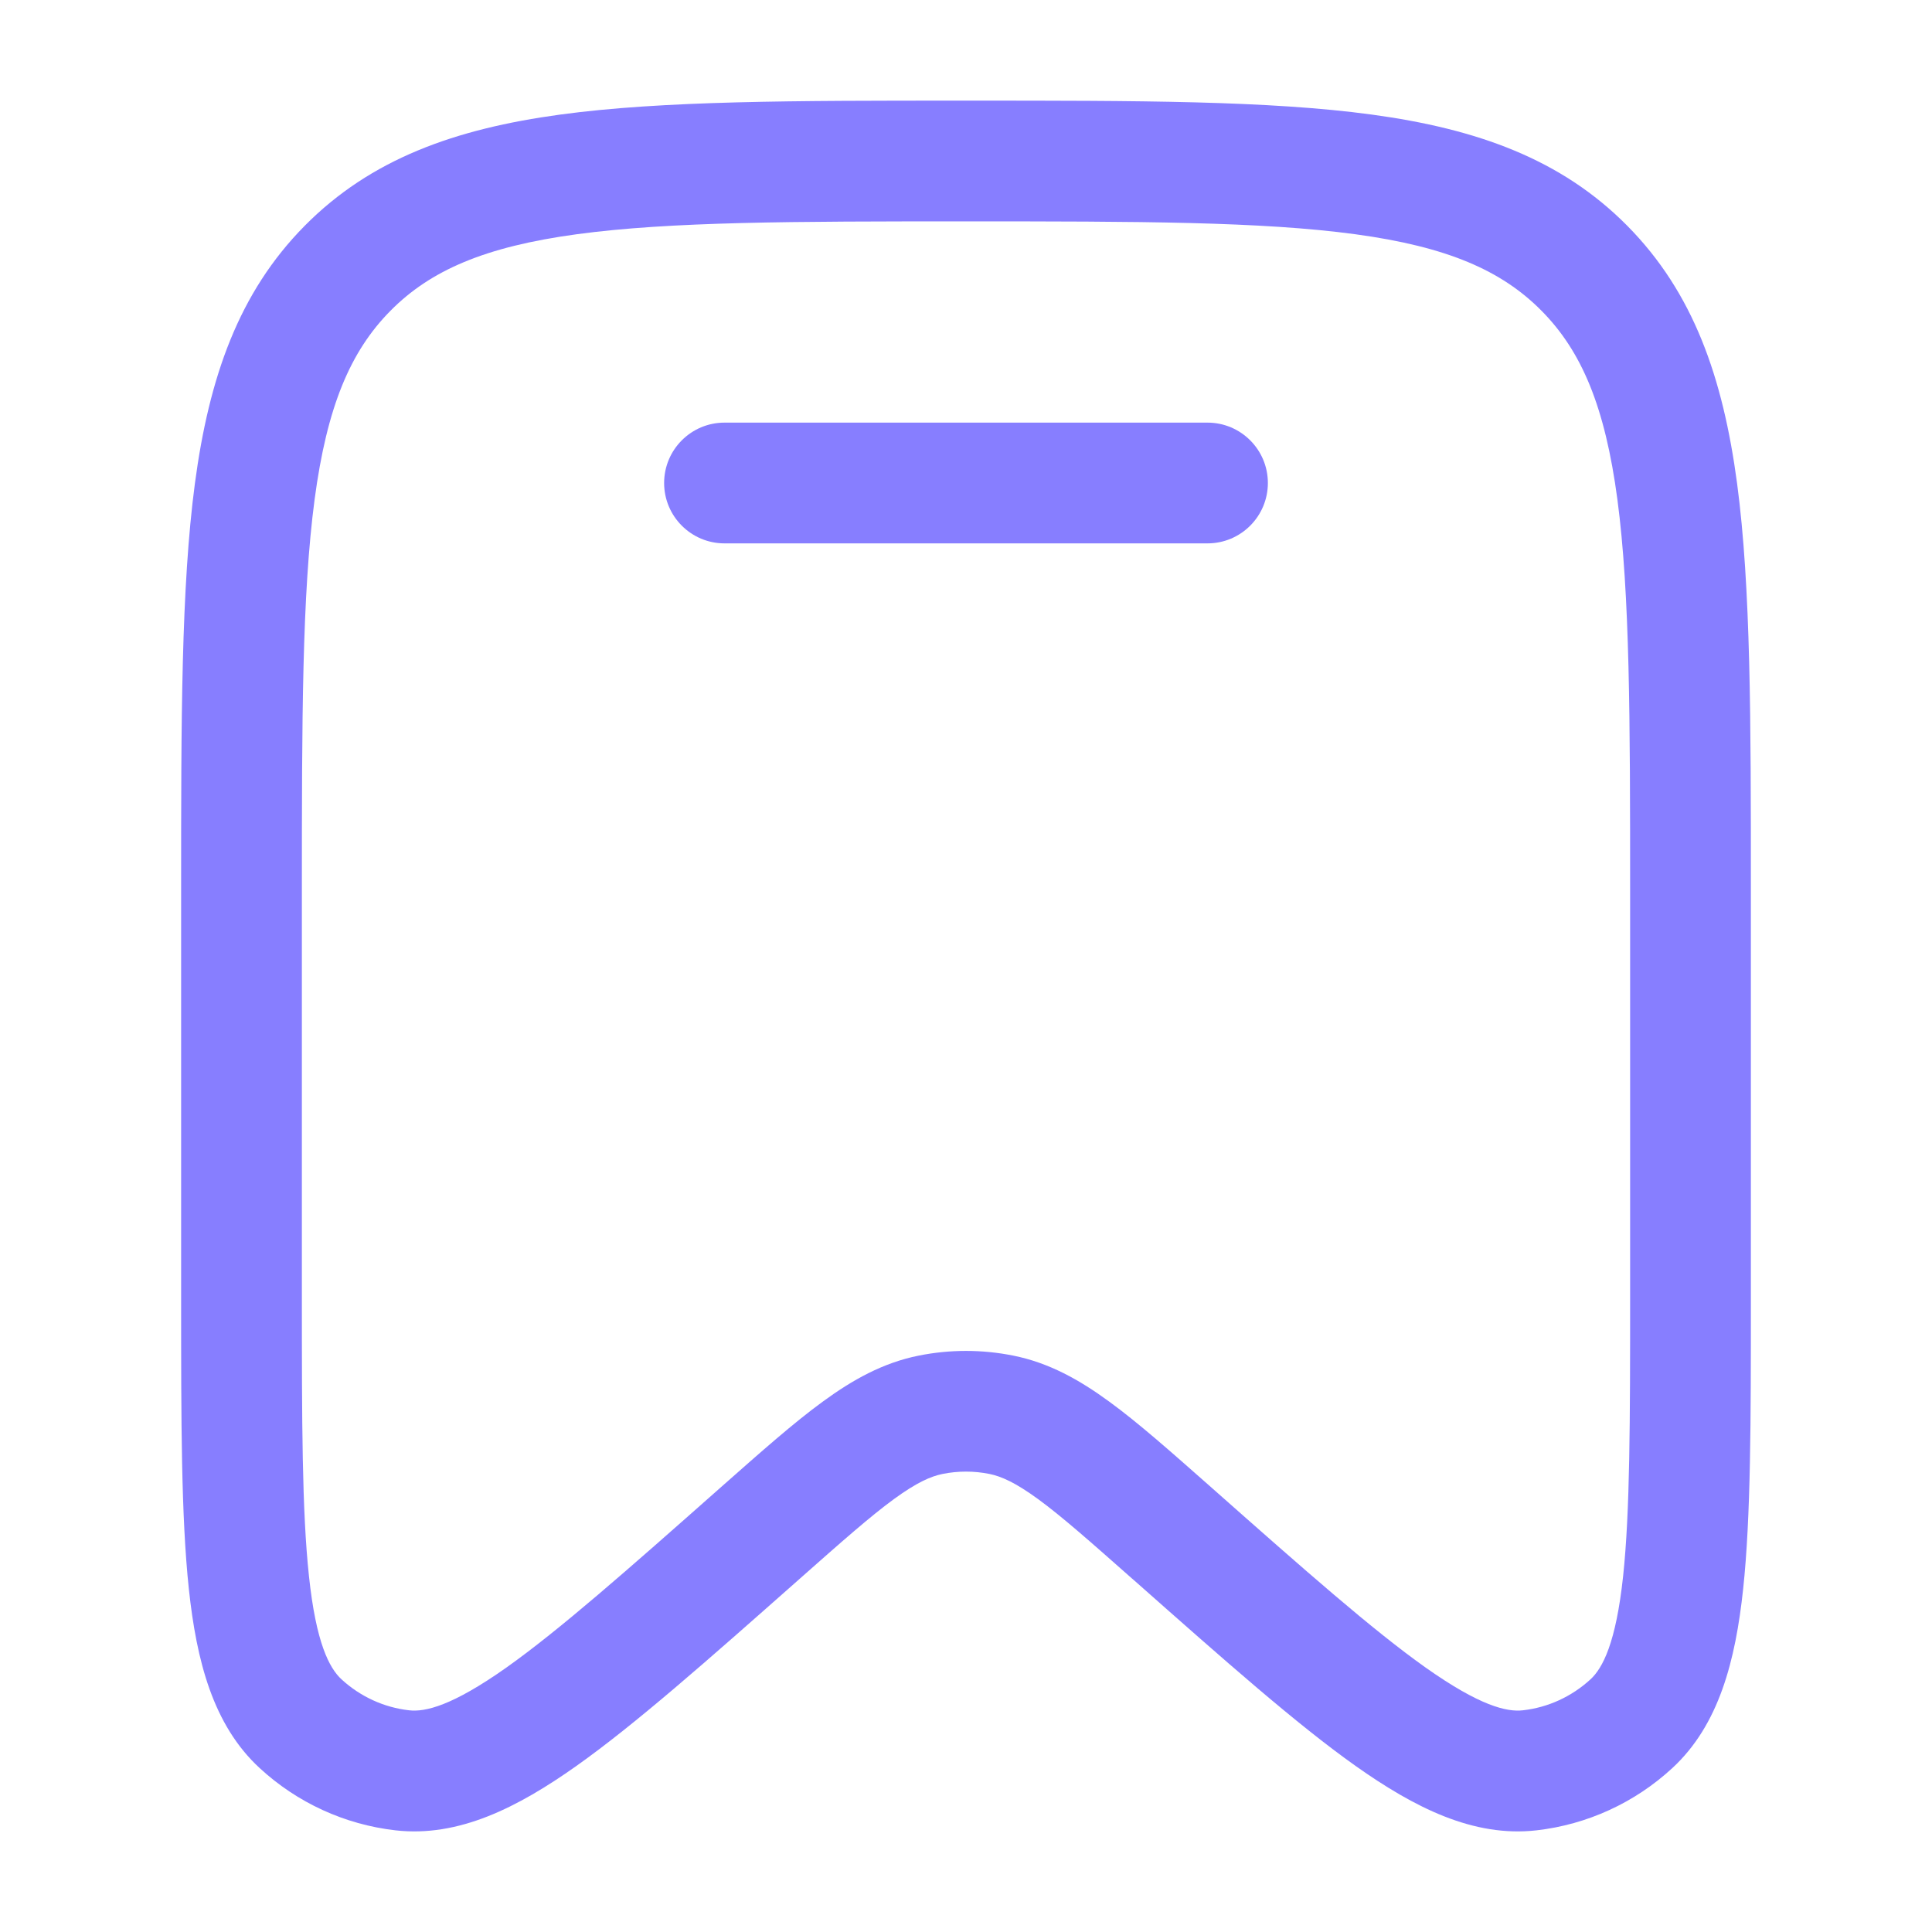
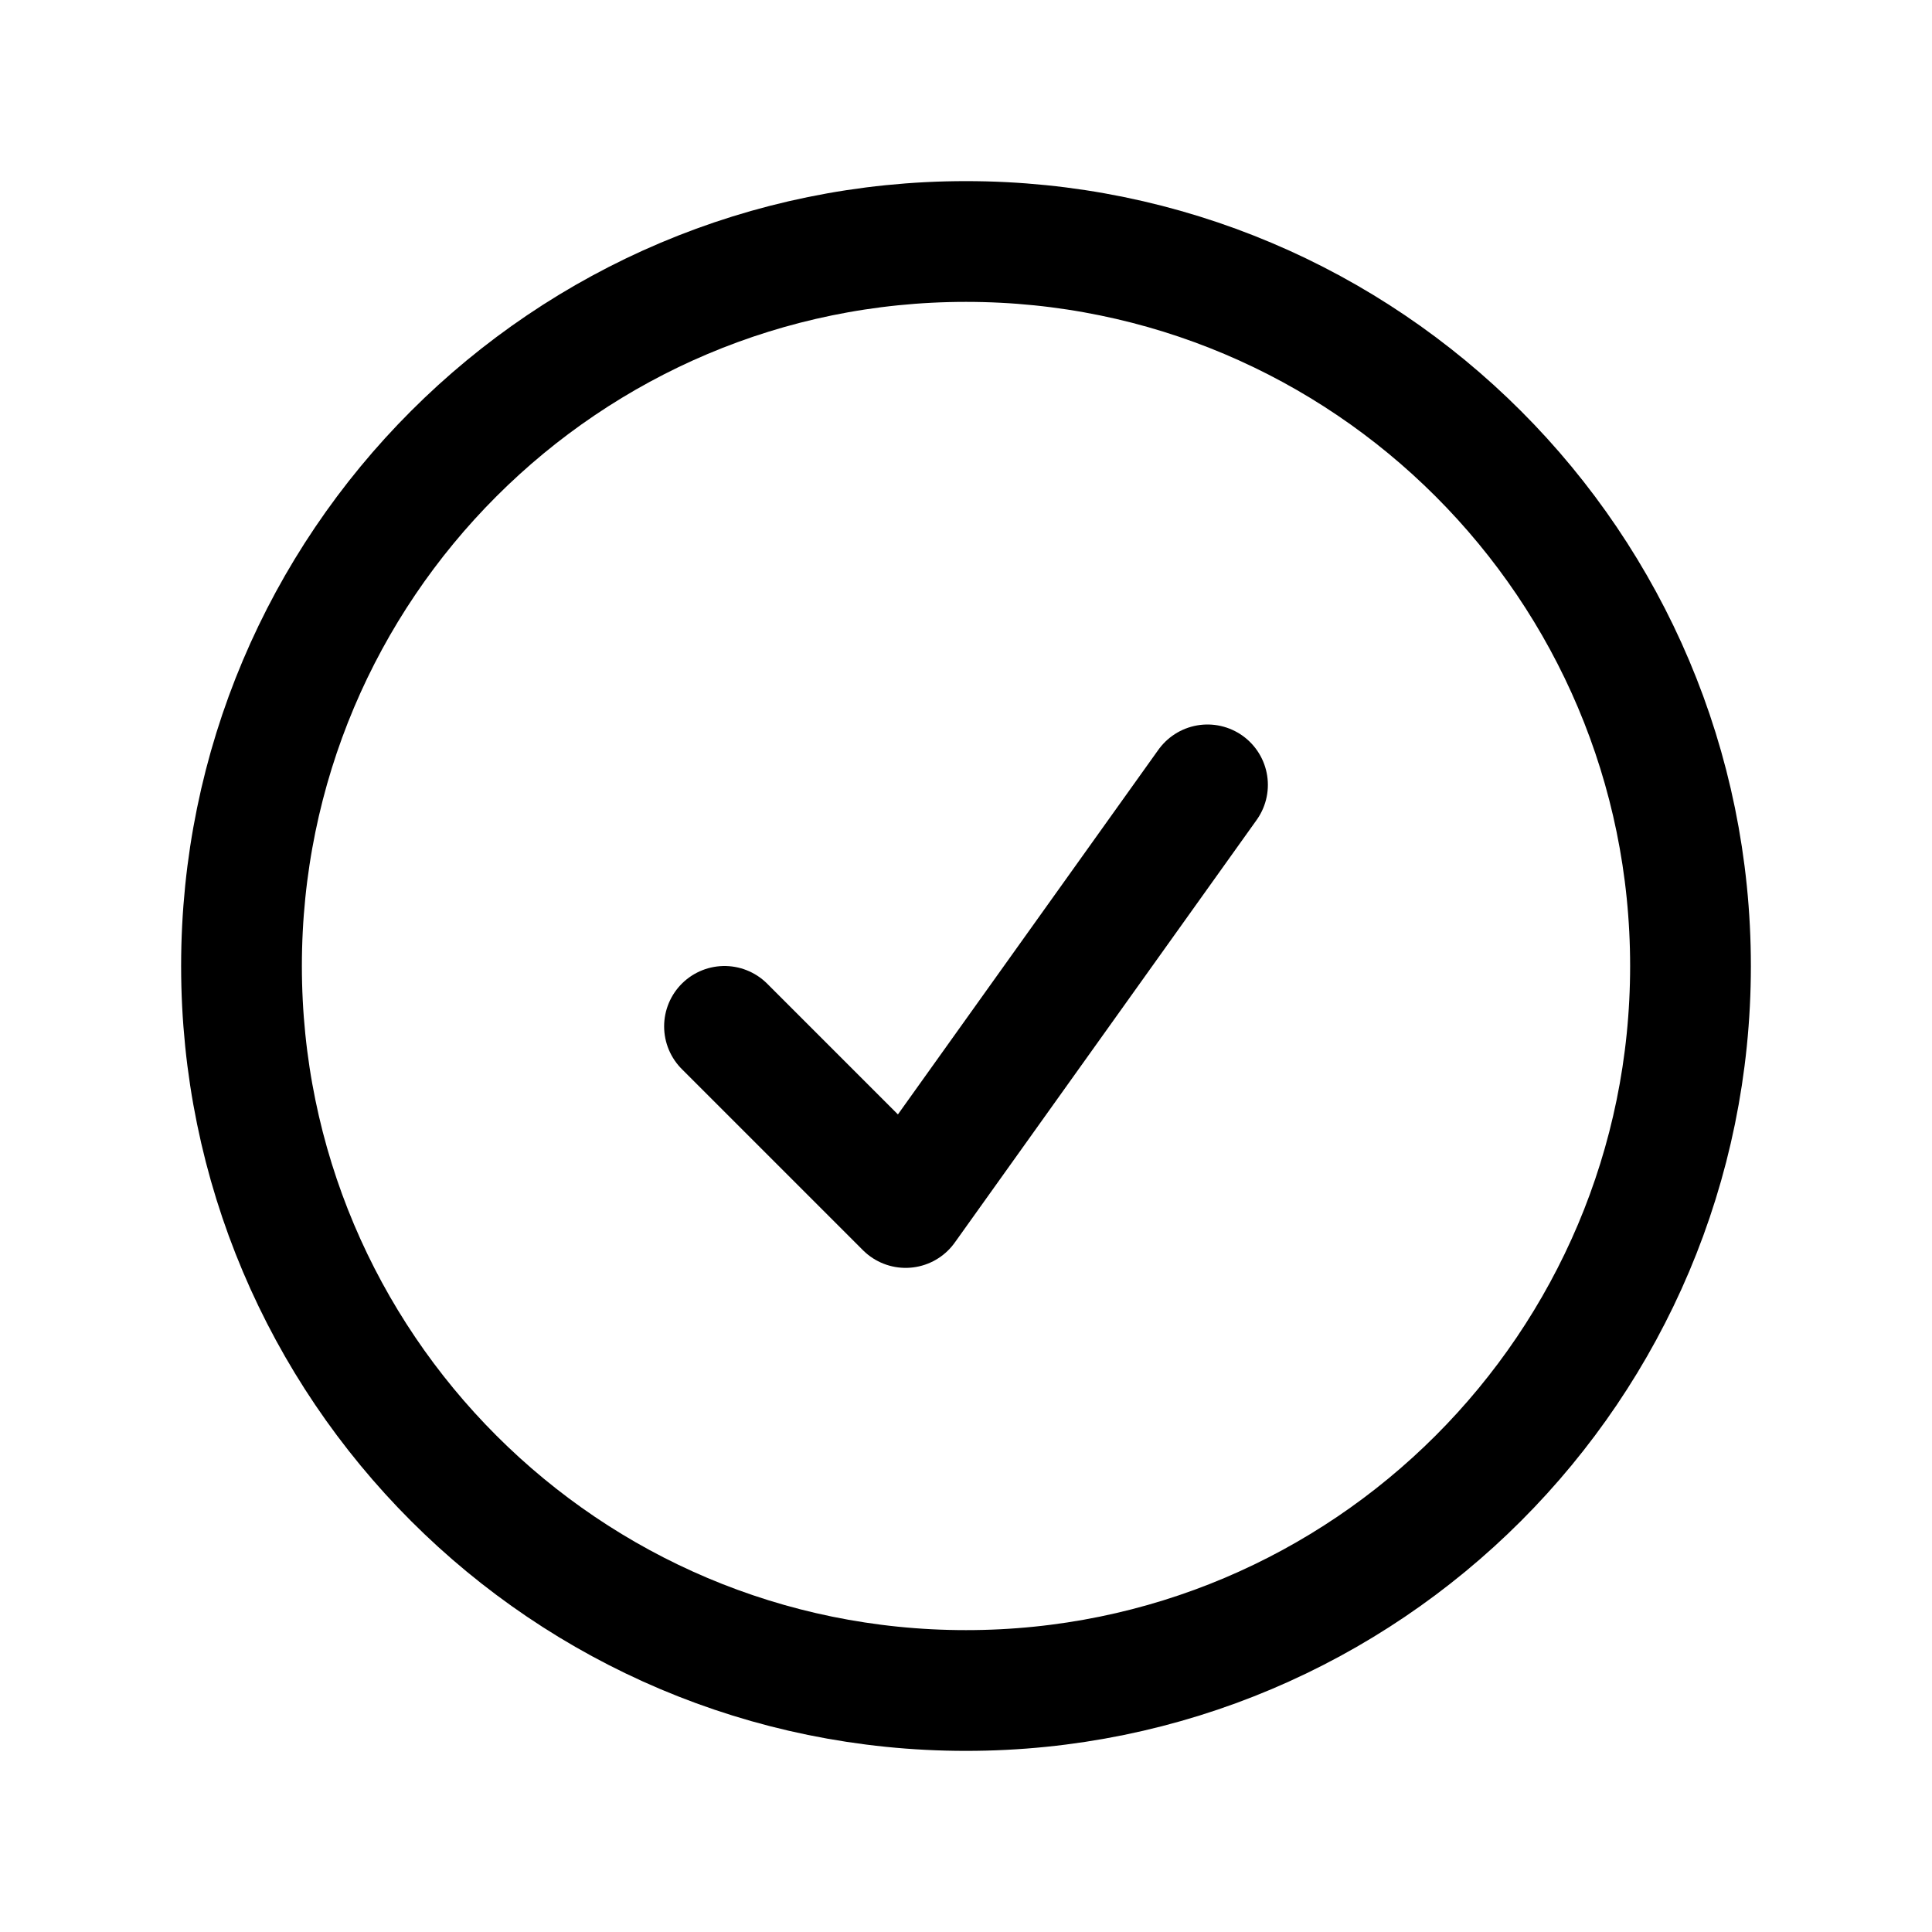
- <svg xmlns="http://www.w3.org/2000/svg" width="24" height="24" viewBox="0 0 24 24" fill="none">
-   <path d="M9 5.25C8.586 5.25 8.25 5.586 8.25 6C8.25 6.414 8.586 6.75 9 6.75H15C15.414 6.75 15.75 6.414 15.75 6C15.75 5.586 15.414 5.25 15 5.25H9Z" fill="#877EFF" />
-   <path fill-rule="evenodd" clip-rule="evenodd" d="M11.943 1.25C9.87 1.25 8.237 1.25 6.961 1.423C5.651 1.601 4.606 1.975 3.785 2.805C2.965 3.634 2.597 4.687 2.421 6.007C2.25 7.296 2.25 8.945 2.25 11.041V16.139C2.25 17.647 2.25 18.84 2.346 19.739C2.441 20.627 2.644 21.428 3.226 21.964C3.692 22.394 4.282 22.665 4.912 22.737C5.699 22.827 6.434 22.451 7.159 21.938C7.892 21.419 8.781 20.632 9.903 19.64L9.939 19.608C10.459 19.148 10.811 18.837 11.105 18.622C11.389 18.415 11.562 18.34 11.708 18.31C11.901 18.271 12.099 18.271 12.292 18.31C12.438 18.34 12.611 18.415 12.895 18.622C13.189 18.837 13.541 19.148 14.061 19.608L14.098 19.64C15.219 20.632 16.108 21.419 16.841 21.938C17.566 22.451 18.301 22.827 19.088 22.737C19.718 22.665 20.308 22.394 20.774 21.964C21.355 21.428 21.559 20.627 21.654 19.739C21.75 18.84 21.75 17.647 21.75 16.139V11.041C21.75 8.945 21.75 7.295 21.579 6.007C21.403 4.687 21.035 3.634 20.215 2.805C19.394 1.975 18.349 1.601 17.039 1.423C15.763 1.25 14.13 1.25 12.057 1.25H11.943ZM4.851 3.86C5.348 3.358 6.023 3.065 7.163 2.91C8.326 2.752 9.857 2.75 12 2.75C14.143 2.75 15.674 2.752 16.837 2.91C17.977 3.065 18.652 3.358 19.149 3.86C19.647 4.363 19.938 5.048 20.092 6.205C20.248 7.383 20.25 8.932 20.25 11.098V16.091C20.25 17.657 20.249 18.77 20.163 19.579C20.074 20.409 19.91 20.72 19.758 20.861C19.524 21.076 19.23 21.211 18.918 21.246C18.718 21.269 18.384 21.192 17.708 20.714C17.05 20.247 16.221 19.516 15.055 18.484L15.029 18.461C14.541 18.03 14.137 17.672 13.78 17.412C13.407 17.139 13.031 16.929 12.588 16.84C12.2 16.762 11.8 16.762 11.412 16.84C10.969 16.929 10.593 17.139 10.22 17.412C9.863 17.672 9.459 18.03 8.971 18.461L8.945 18.484C7.779 19.516 6.95 20.247 6.292 20.714C5.616 21.192 5.282 21.269 5.082 21.246C4.77 21.211 4.476 21.076 4.242 20.861C4.09 20.72 3.926 20.409 3.838 19.579C3.751 18.77 3.75 17.657 3.75 16.091V11.098C3.75 8.932 3.752 7.383 3.908 6.205C4.062 5.048 4.353 4.363 4.851 3.86Z" fill="#877EFF" />
+ <svg xmlns="http://www.w3.org/2000/svg" width="24" height="24" fill="none" viewBox="0 0 24 24" stroke-width="1.5" stroke="currentColor" class="w-6 h-6">
+   <path stroke-linecap="round" stroke-linejoin="round" d="M9 12.75 11.25 15 15 9.75M21 12a9 9 0 1 1-18 0 9 9 0 0 1 18 0Z" />
</svg>
